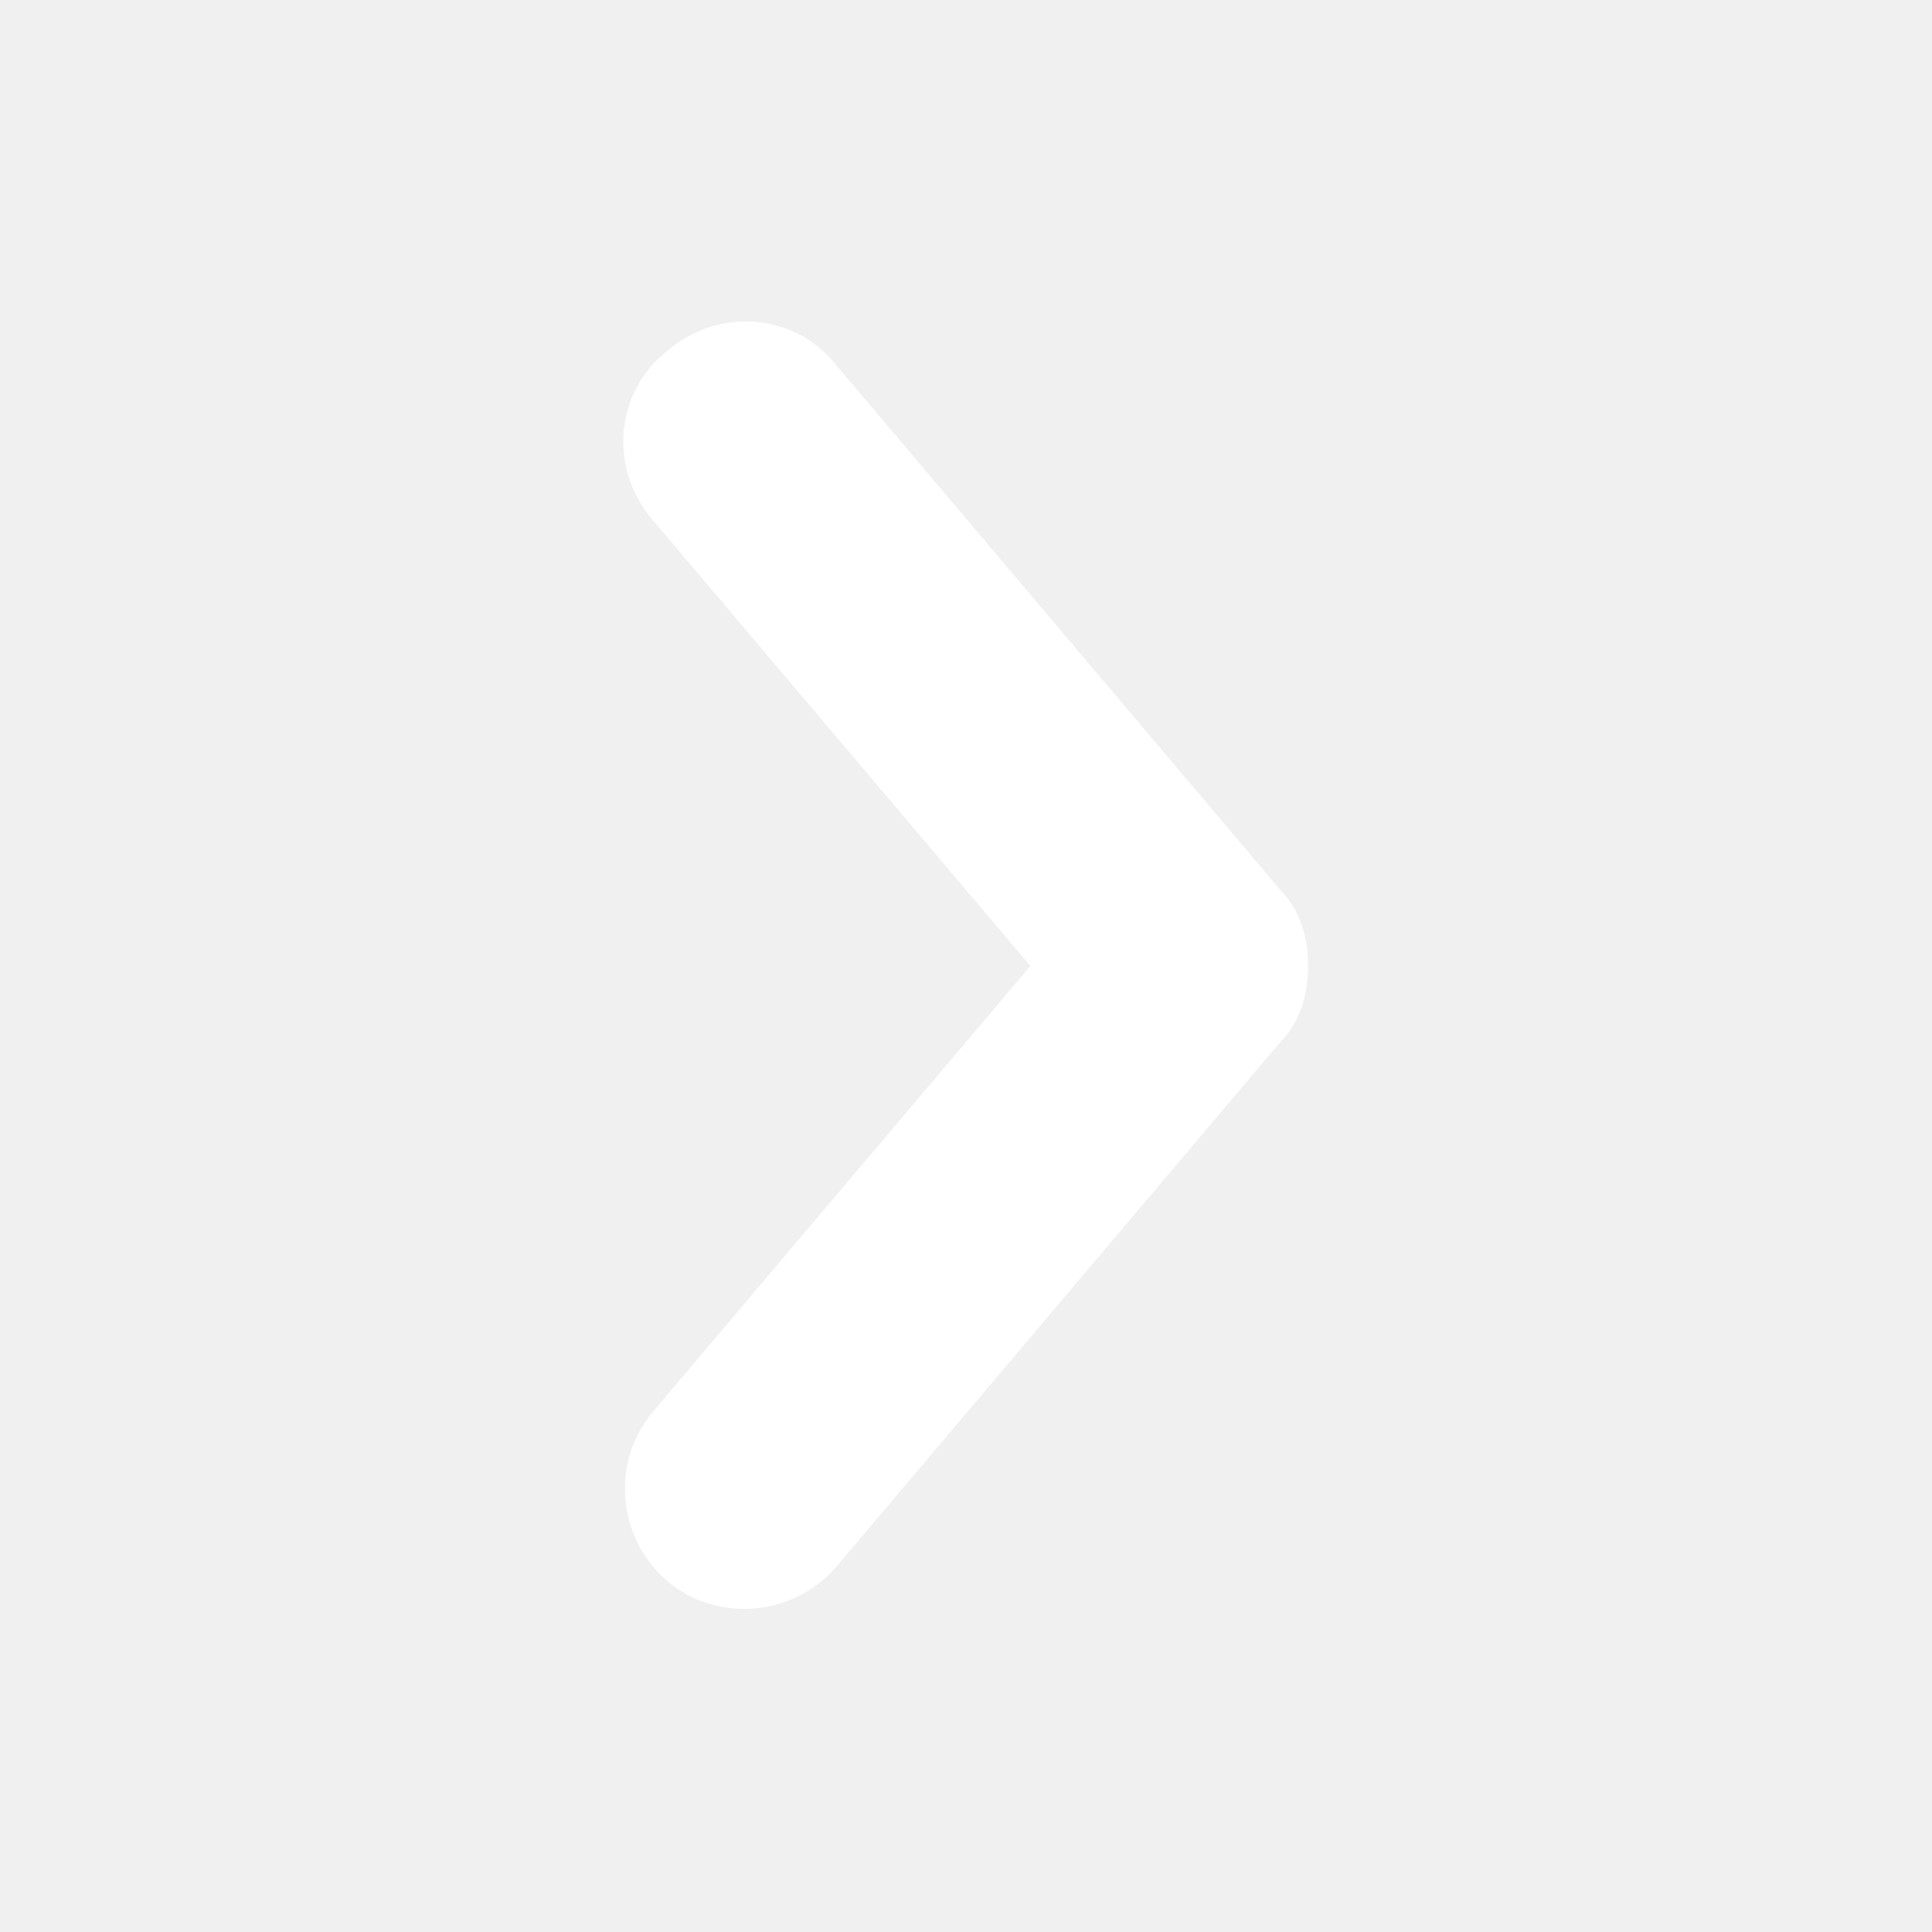
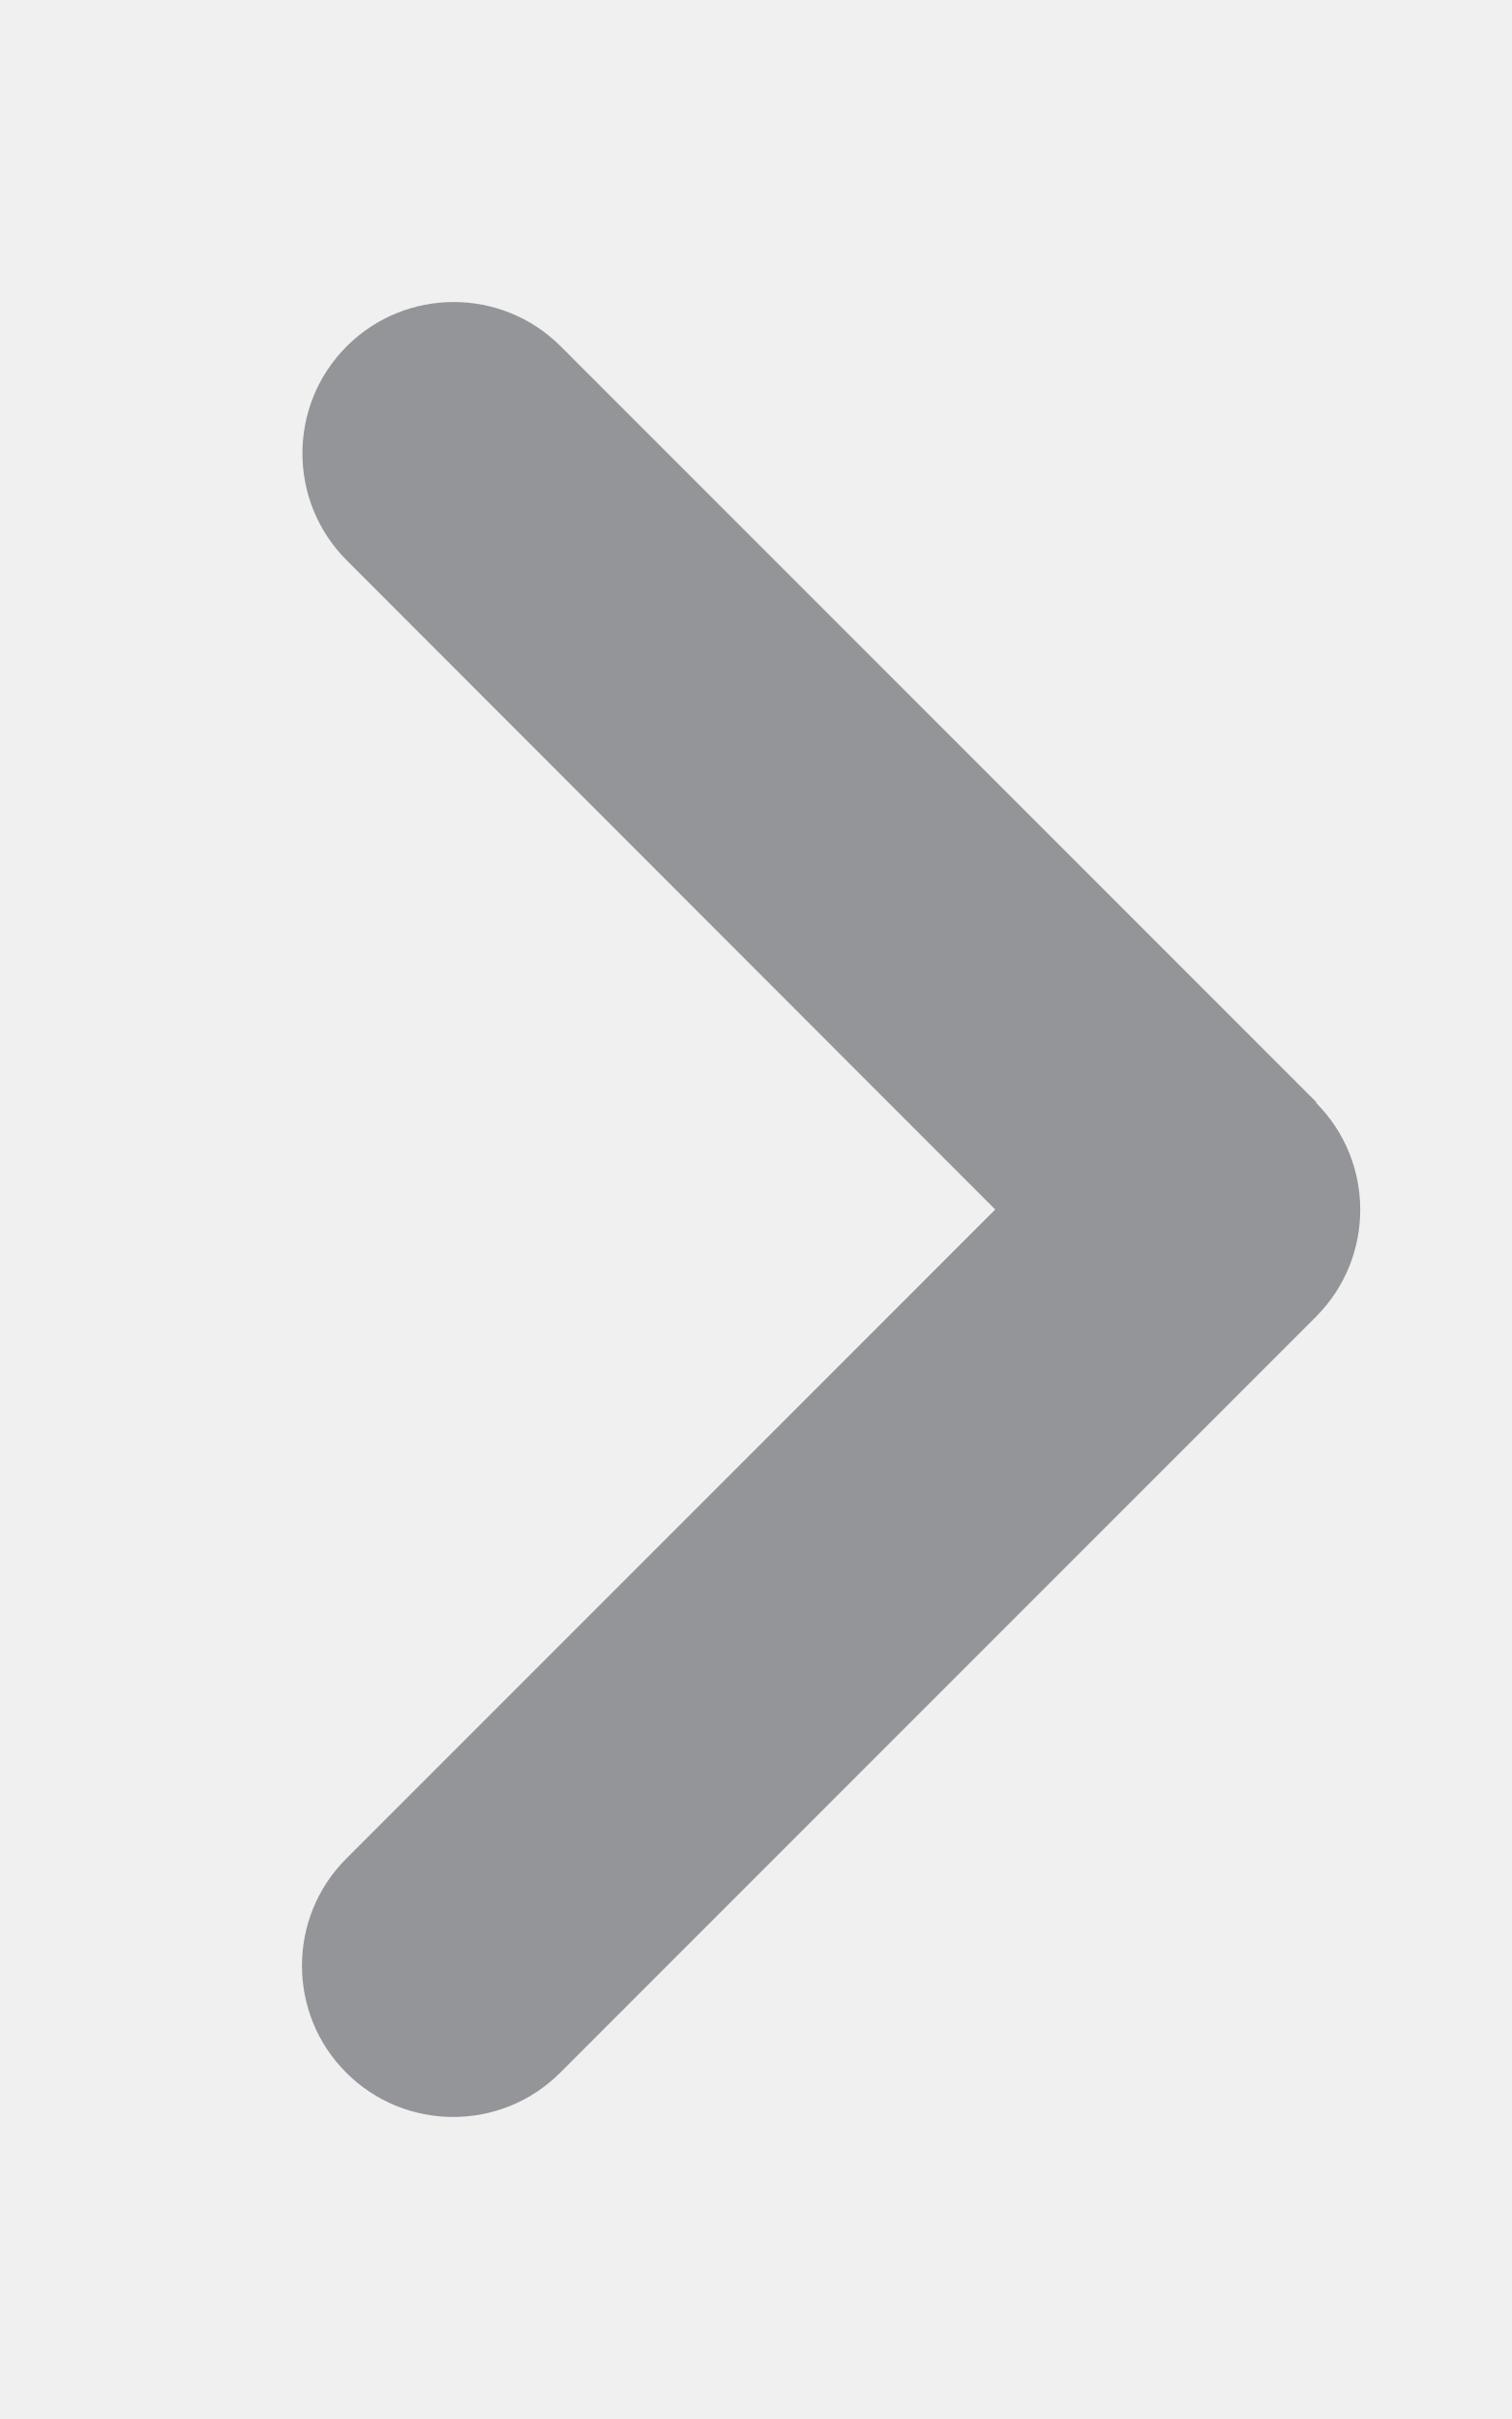
- <svg xmlns="http://www.w3.org/2000/svg" class="svg-icon" style="width: 1em; height: 1em;vertical-align: middle;fill: currentColor;overflow: hidden;" viewBox="0 0 1024 1024" version="1.1">
-   <path d="M693.333 512c0 14.933-4.267 29.867-14.933 40.533l-234.667 277.333c-23.467 27.733-64 29.867-89.6 8.533-27.733-23.467-29.867-64-8.533-89.6L546.133 512l-200.533-236.8c-23.467-27.733-19.2-68.267 8.533-89.6 27.733-23.467 68.267-19.2 89.6 8.533l234.667 277.333c10.667 10.667 14.933 25.6 14.933 40.533z" fill="#fff" />
+ <svg xmlns="http://www.w3.org/2000/svg" viewBox="0 0 320 512">
+   <path fill="#939598" d="M278.6 233.4c12.5 12.5 12.5 32.8 0 45.3l-160 160c-12.5 12.5-32.8 12.5-45.3 0s-12.5-32.8 0-45.3L210.7 256 73.4 118.6c-12.5-12.5-12.5-32.8 0-45.3s32.8-12.5 45.3 0l160 160z" />
</svg>
